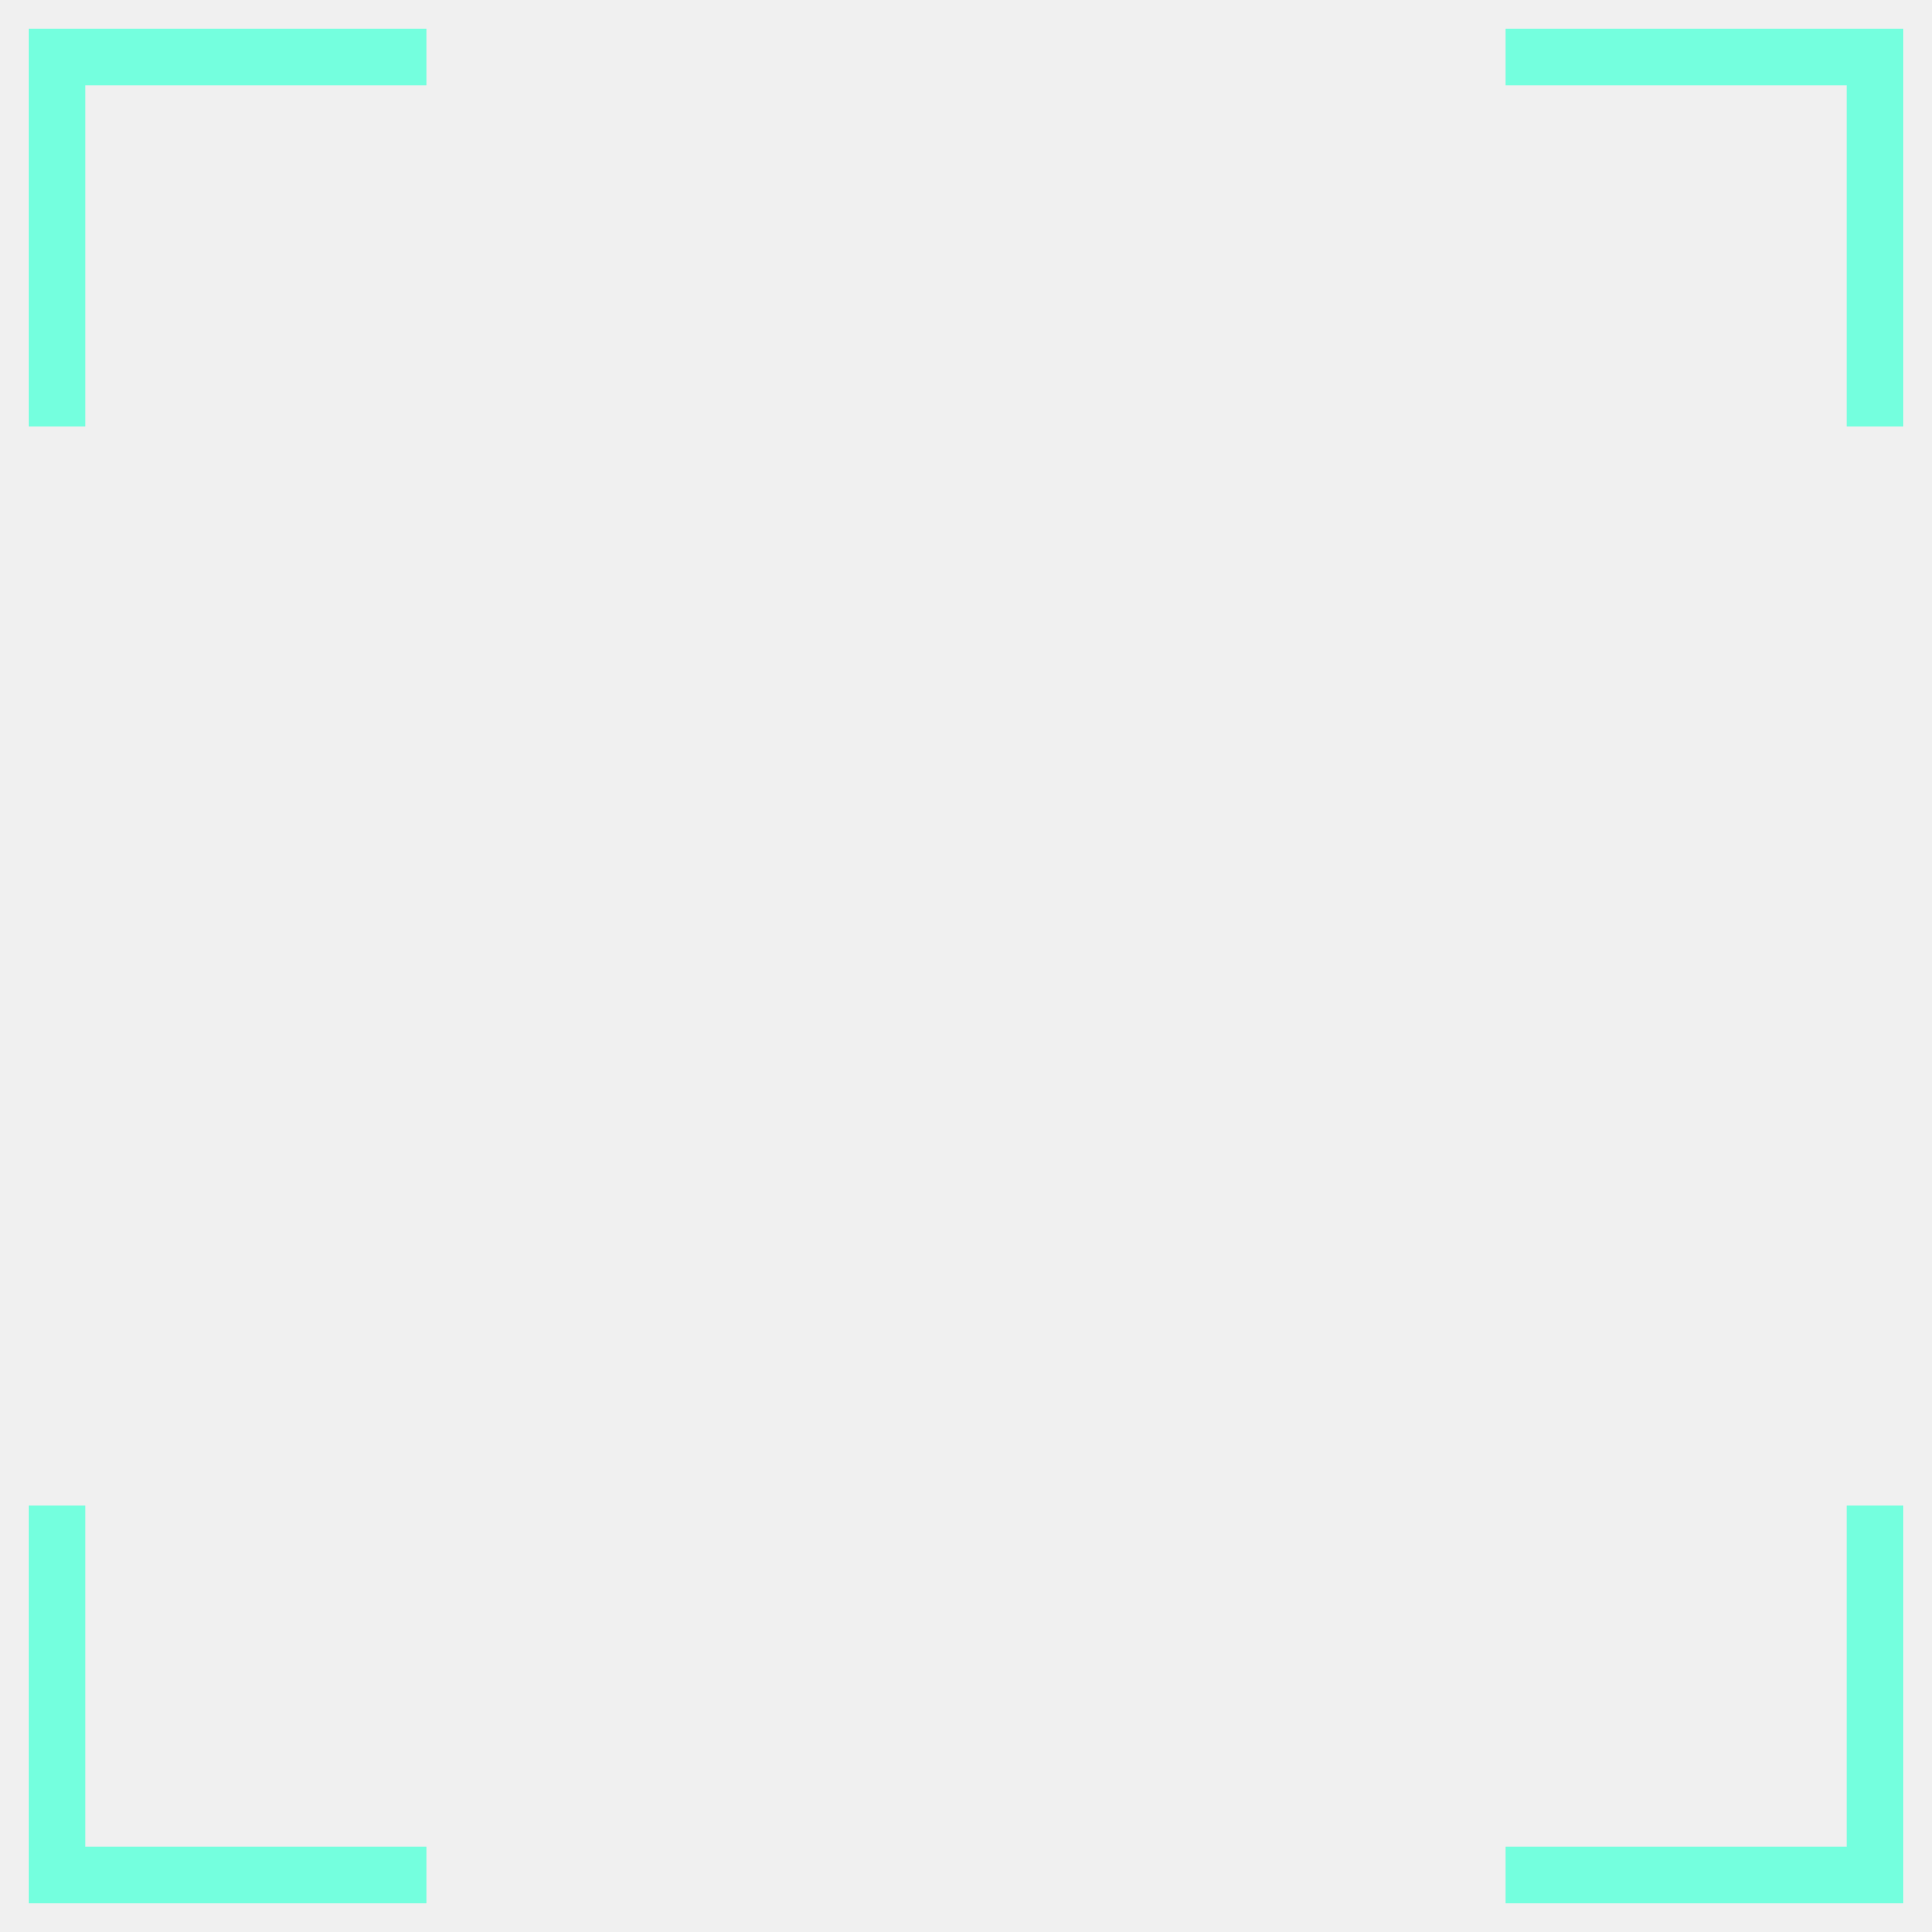
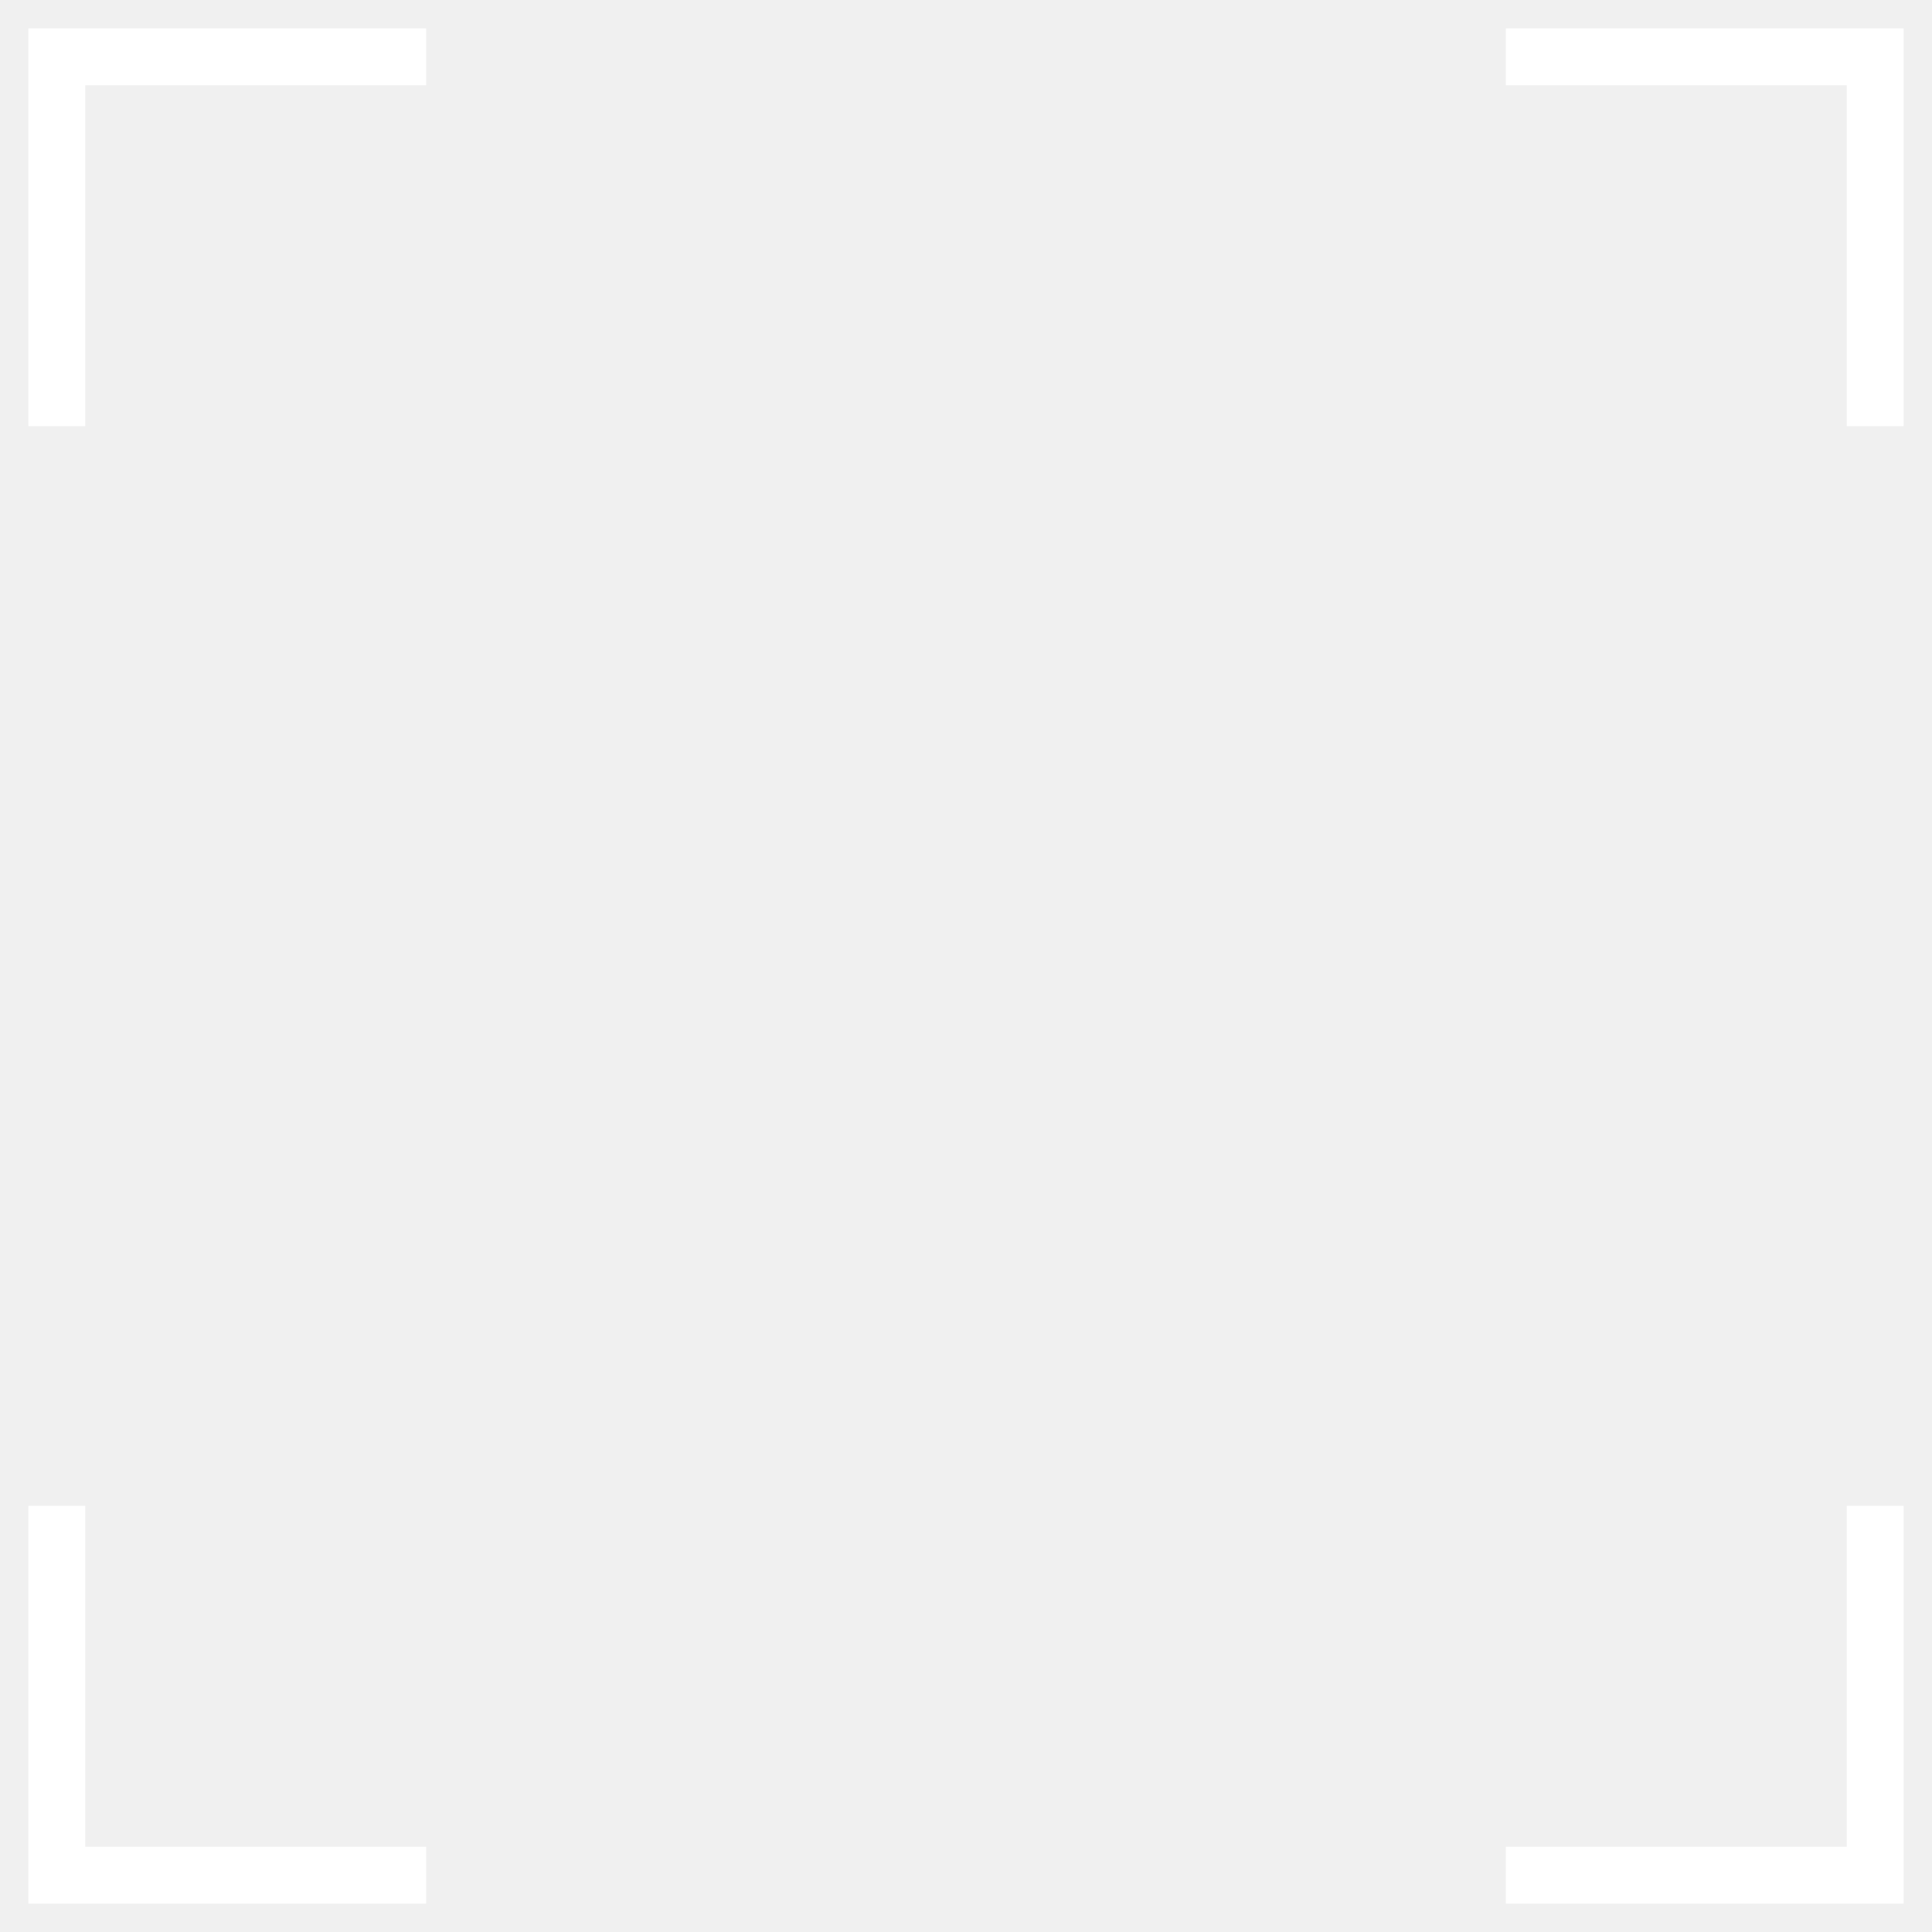
<svg xmlns="http://www.w3.org/2000/svg" width="34" height="34" viewBox="0 0 34 34" fill="none">
-   <path d="M1 7V1H7" stroke="#74FFDE" stroke-width="1" stroke-linecap="square" />
-   <path d="M7 33H1L1 27" stroke="#74FFDE" stroke-width="1" stroke-linecap="square" />
-   <path d="M33 27V33H27" stroke="#74FFDE" stroke-width="1" stroke-linecap="square" />
-   <path d="M27 1L33 1V7" stroke="#74FFDE" stroke-width="1" stroke-linecap="square" />
+   <path d="M1 7V1H7" stroke="#fff" stroke-width="1" stroke-linecap="square" />
+   <path d="M7 33H1L1 27" stroke="#fff" stroke-width="1" stroke-linecap="square" />
+   <path d="M33 27V33H27" stroke="#fff" stroke-width="1" stroke-linecap="square" />
+   <path d="M27 1L33 1V7" stroke="#fff" stroke-width="1" stroke-linecap="square" />
</svg>
